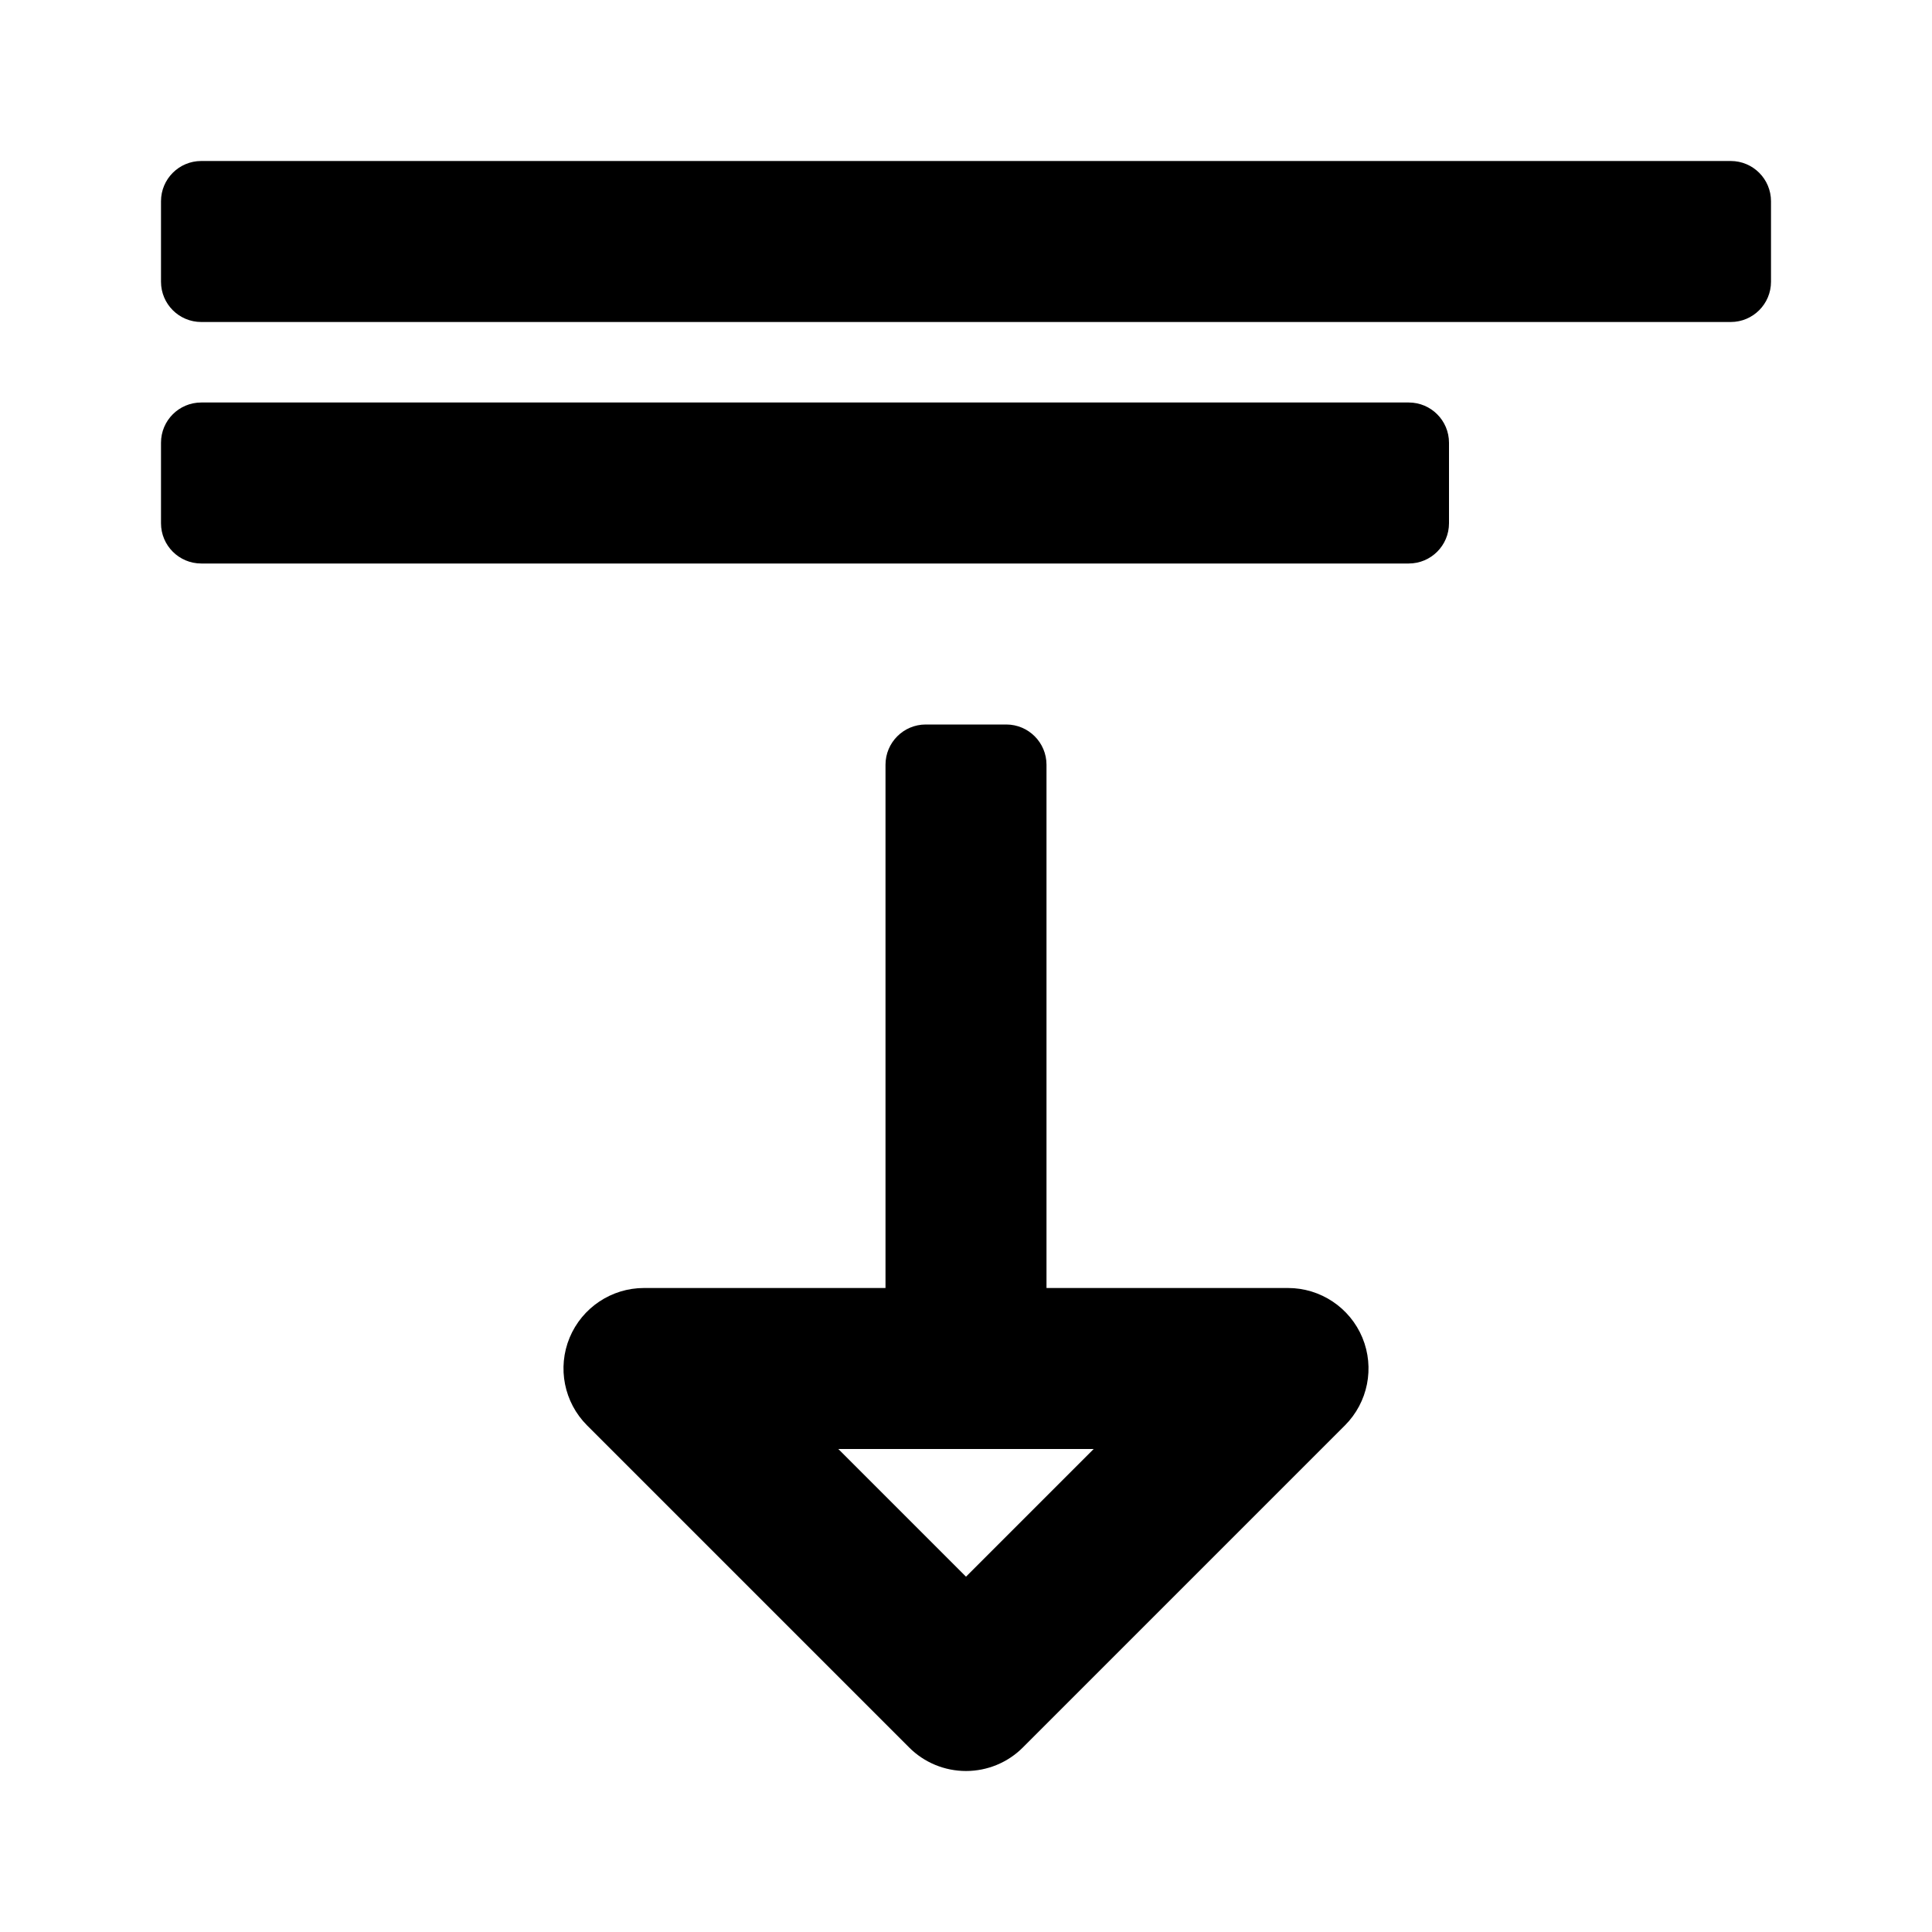
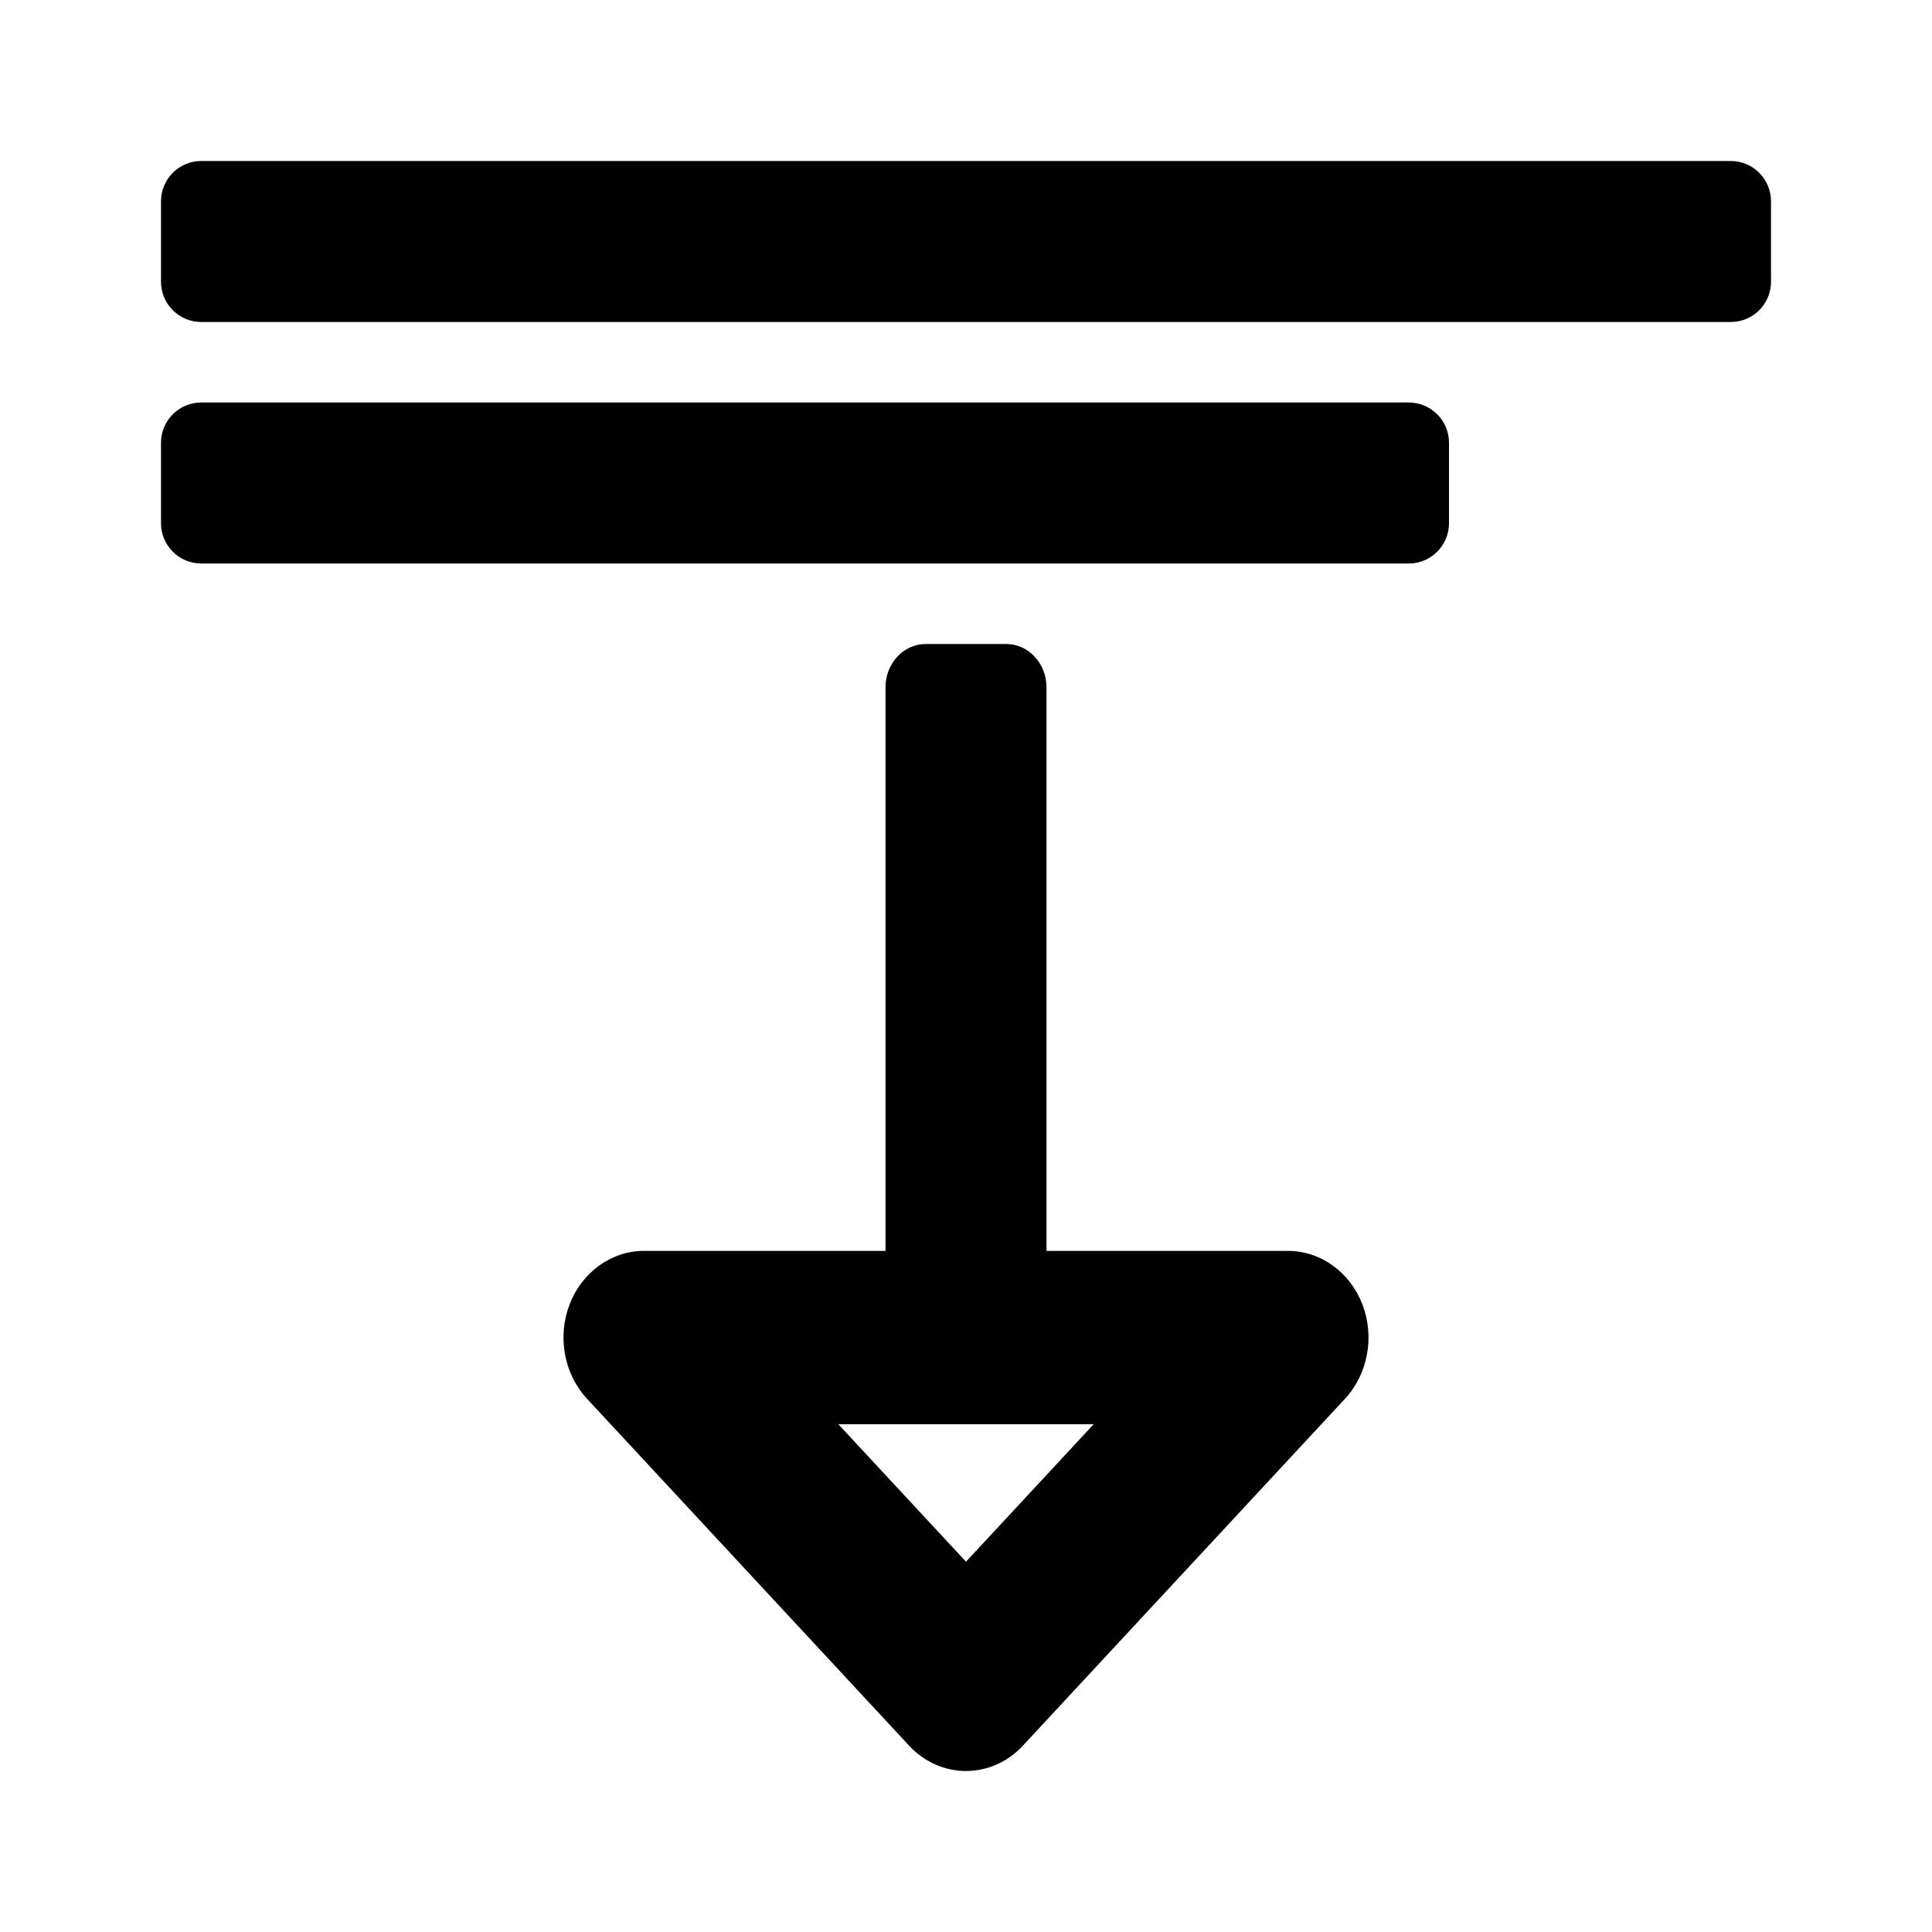
<svg xmlns="http://www.w3.org/2000/svg" width="24" height="24" viewBox="0 0 24 24" fill="none">
  <rect width="2" height="20" rx="0.5" transform="matrix(-4.37114e-08 -1 -1 4.37114e-08 22 4)" fill="black" />
  <rect width="2" height="16" rx="0.5" transform="matrix(-4.37114e-08 -1 -1 4.37114e-08 18 7)" fill="black" />
-   <path fill-rule="evenodd" clip-rule="evenodd" d="M11.293 21.707C11.48 21.895 11.735 22 12 22C12.265 22 12.52 21.895 12.707 21.707L16.707 17.707C16.993 17.421 17.079 16.991 16.924 16.617C16.769 16.244 16.404 16 16 16H13L13 9.5C13 9.224 12.776 9 12.5 9H11.5C11.224 9 11 9.224 11 9.5L11 16H8C7.596 16 7.231 16.244 7.076 16.617C6.921 16.991 7.007 17.421 7.293 17.707L11.293 21.707ZM10.414 18L12 19.586L13.586 18H10.414Z" fill="black" />
+   <path fill-rule="evenodd" clip-rule="evenodd" d="M11.293 21.685C11.48 21.887 11.735 22 12 22C12.265 22 12.52 21.887 12.707 21.685L16.707 17.377C16.993 17.069 17.079 16.606 16.924 16.203C16.769 15.801 16.404 15.539 16 15.539H13L13 8.538C13 8.241 12.776 8 12.5 8H11.5C11.224 8 11 8.241 11 8.538L11 15.539H8C7.596 15.539 7.231 15.801 7.076 16.203C6.921 16.606 7.007 17.069 7.293 17.377L11.293 21.685ZM10.414 17.692L12 19.4L13.586 17.692H10.414Z" fill="black" />
</svg>
